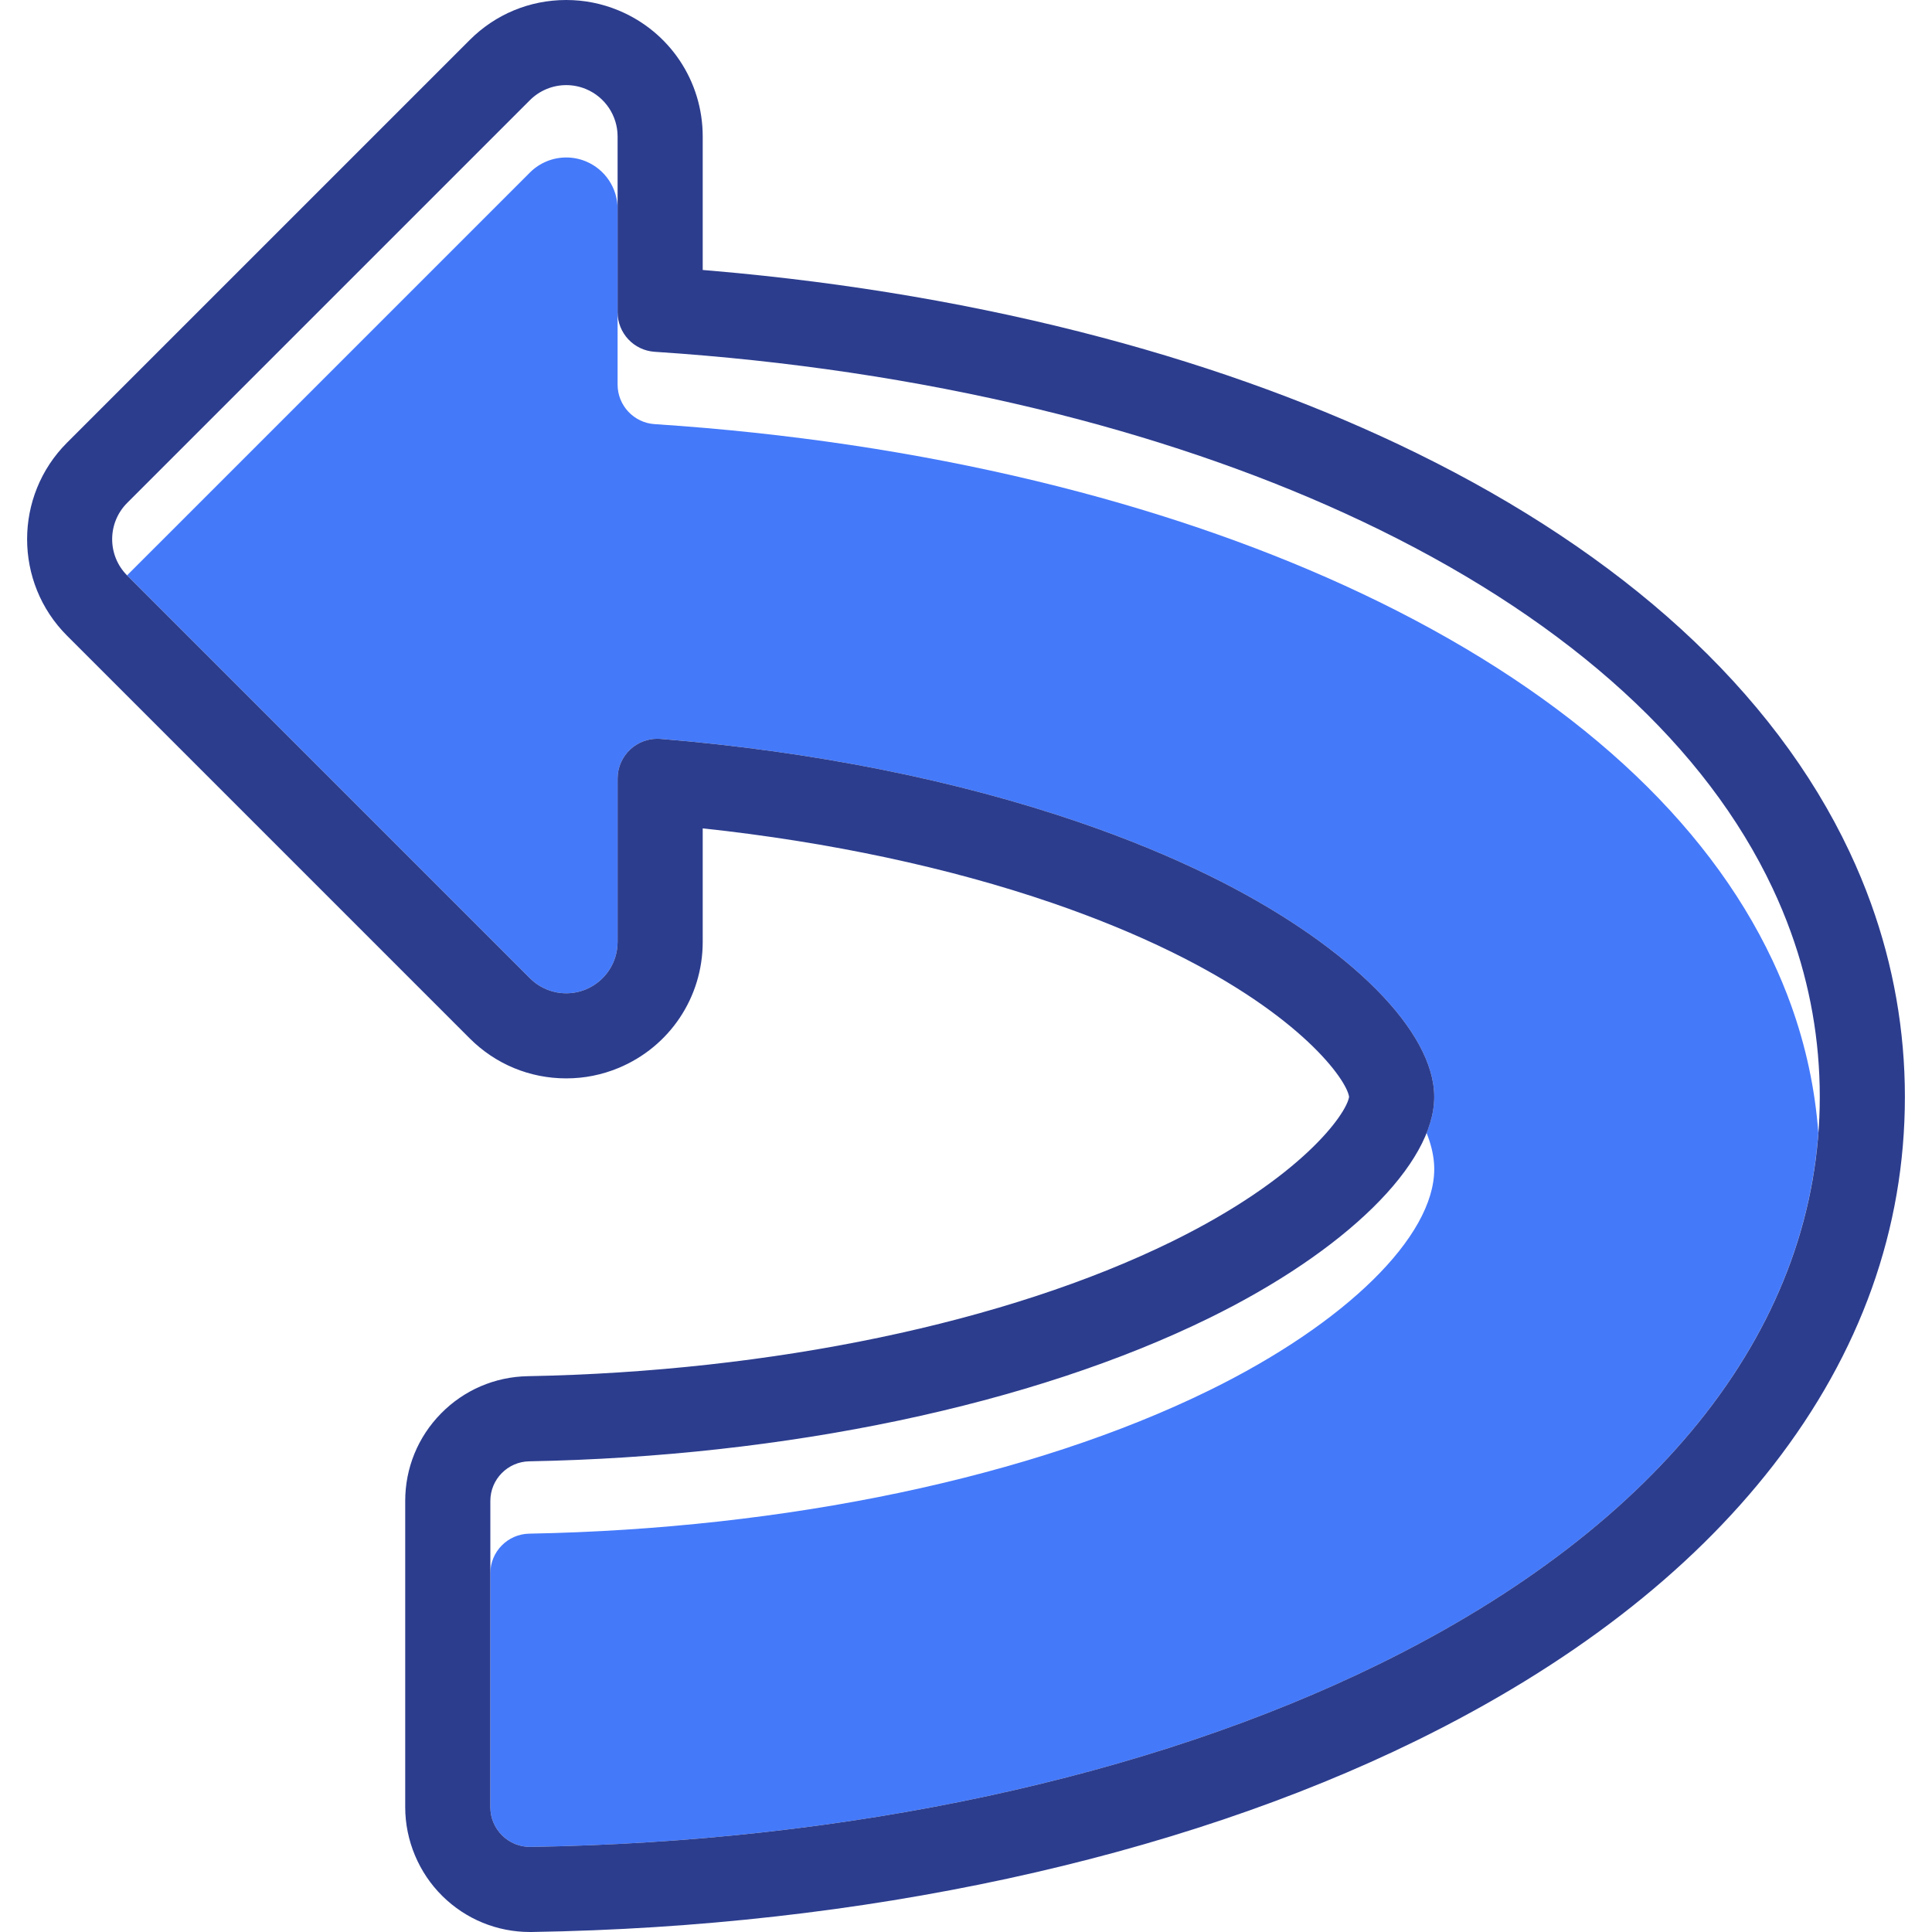
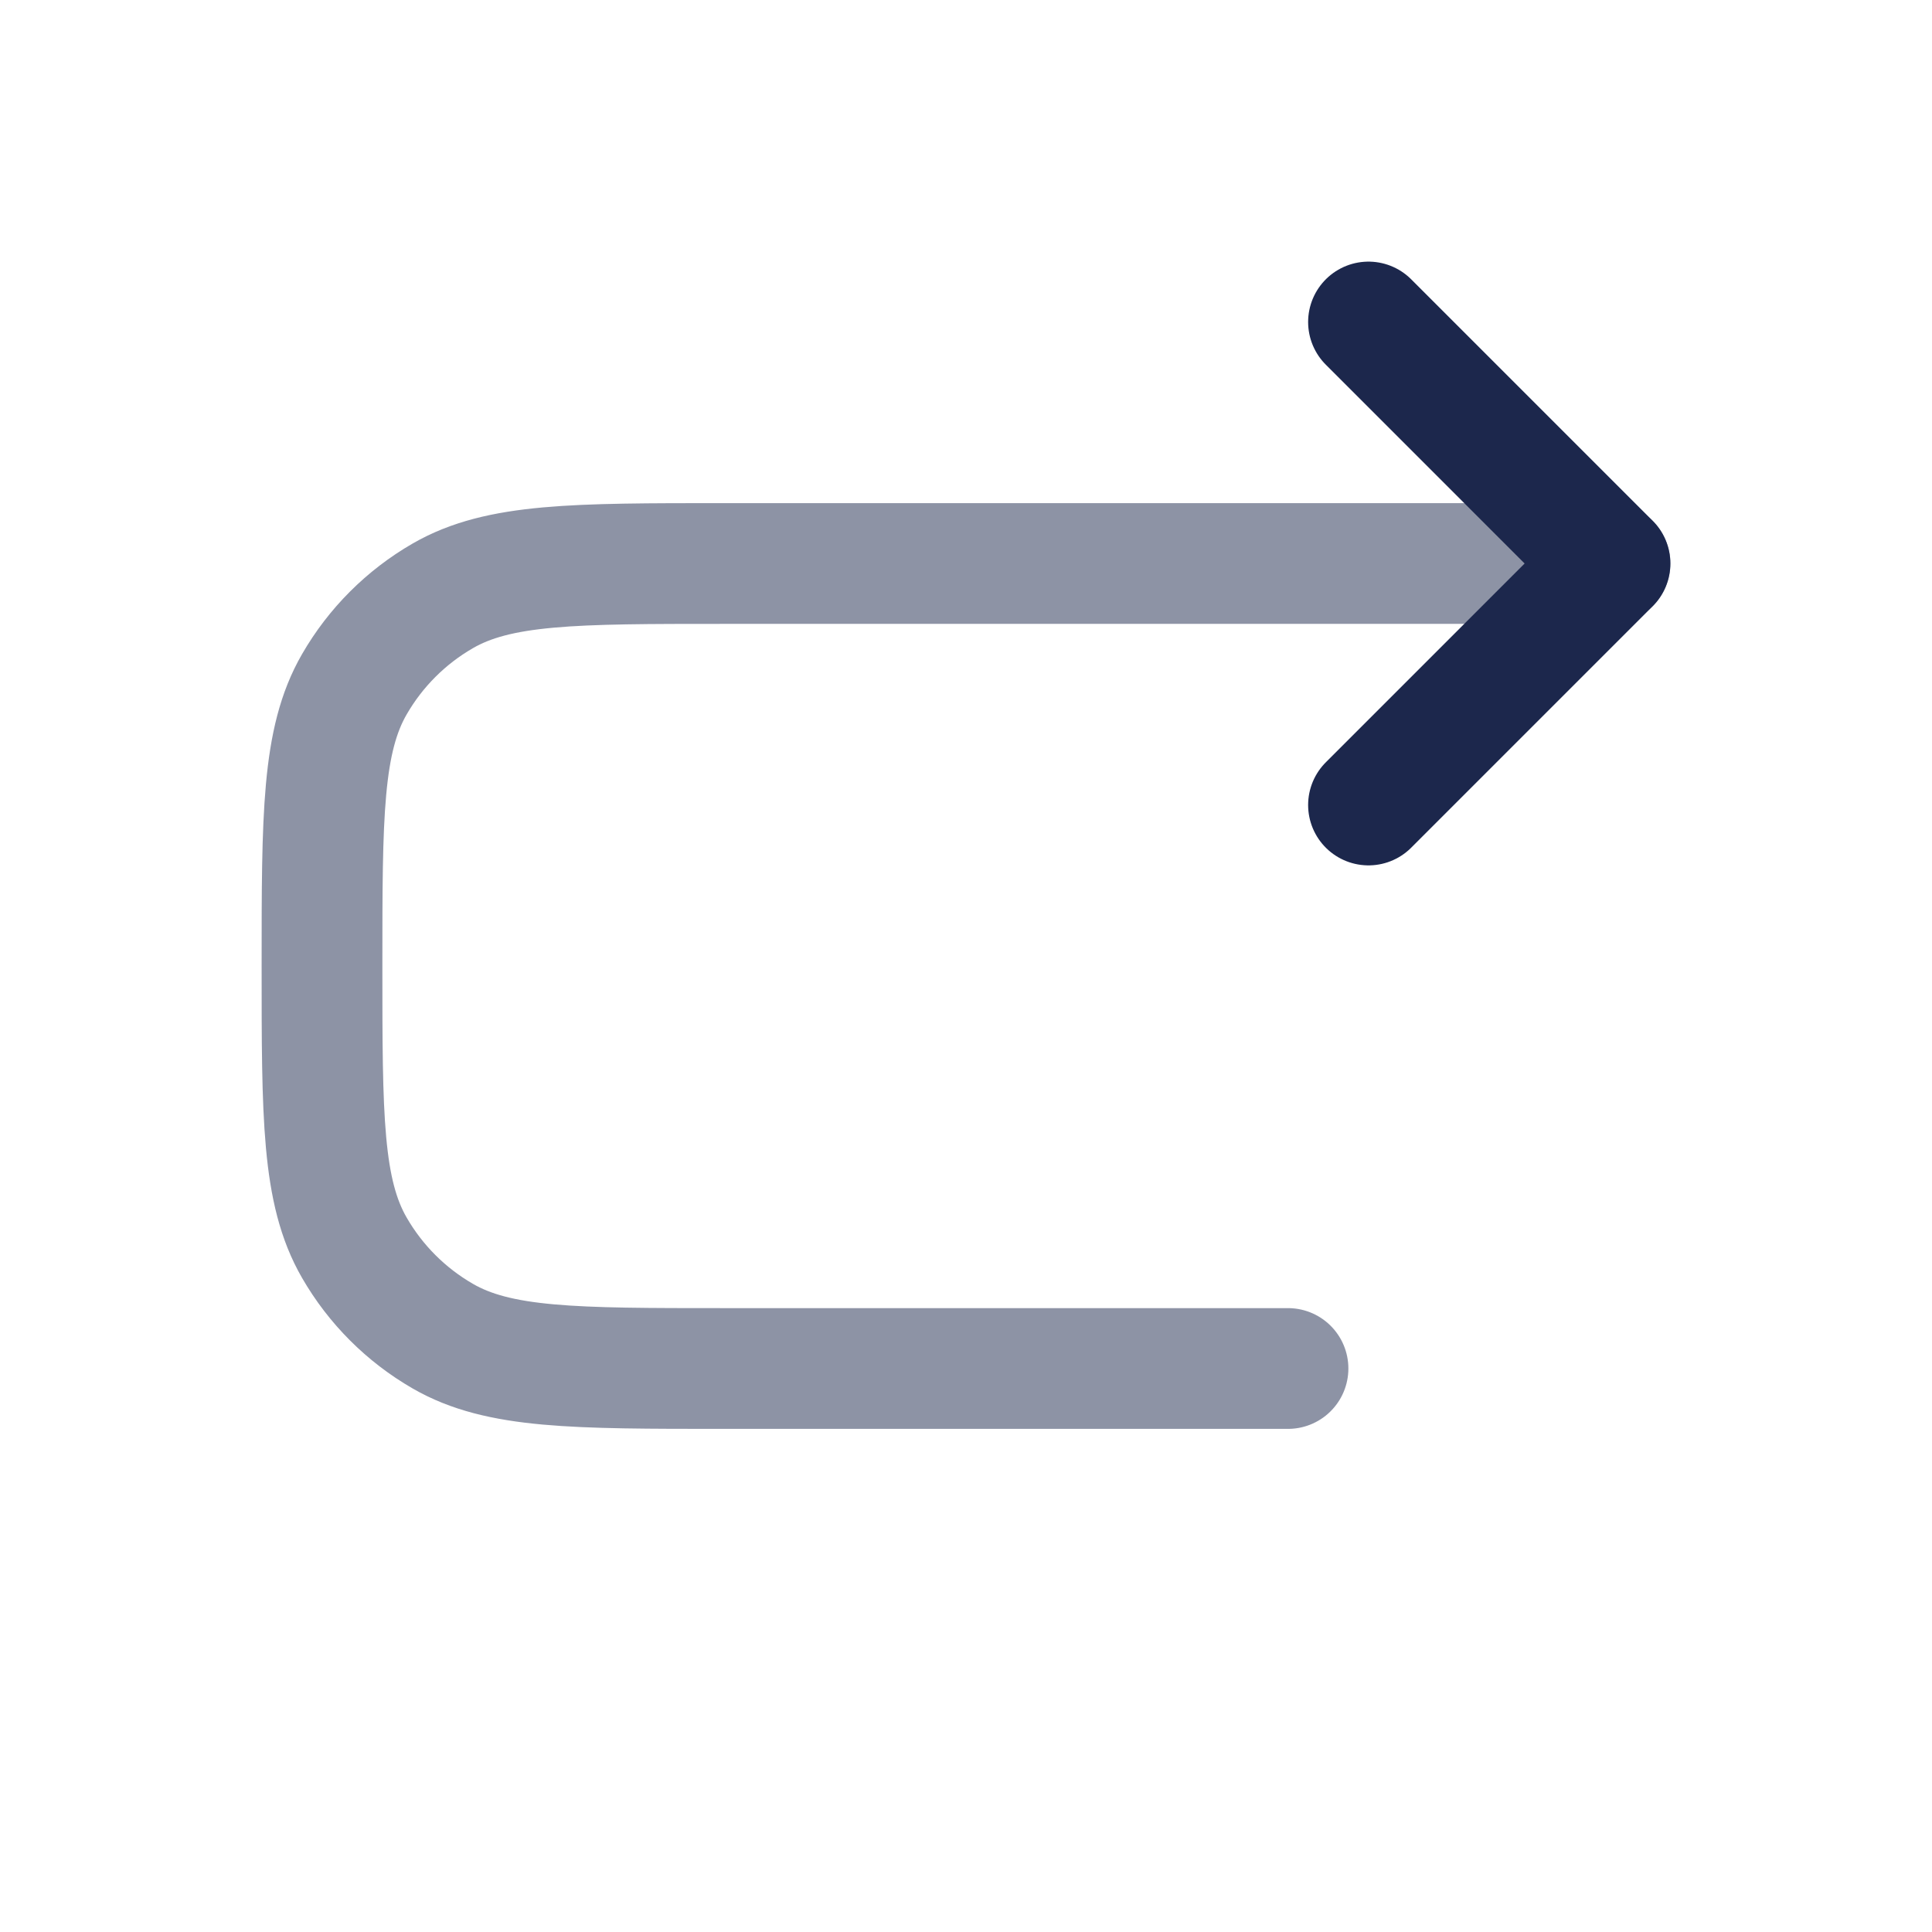
- <svg xmlns="http://www.w3.org/2000/svg" version="1.1" id="Capa_1" x="0px" y="0px" viewBox="0 0 453.944 453.944" style="enable-background:new 0 0 453.944 453.944;" xml:space="preserve">
-   <defs id="defs39" />
-   <path style="fill:#4479fa" d="m 124.511,40.535 c 2.308,-2.309 5.395,-3.535 8.535,-3.535 1.554,0 3.122,0.301 4.615,0.919 4.509,1.868 7.449,6.268 7.449,11.148 v 41.284 c 0,4.911 3.809,8.985 8.709,9.305 3.999,0.261 7.98,0.562 11.942,0.904 30.808,2.664 60.464,7.753 88.051,15.079 v 0 c 25.391,6.742 49.029,15.378 70.195,25.761 45.395,22.269 76.927,51.273 92.47,84.274 1.608,3.414 3.045,6.871 4.308,10.367 3.529,9.767 5.682,19.846 6.453,30.167 -3.714,49.73 -40.023,93.799 -103.231,124.807 -54.238,26.608 -124.701,41.746 -199.323,42.929 -0.049,0 -0.099,10e-4 -0.148,10e-4 -2.445,0 -4.795,-0.961 -6.541,-2.679 -1.781,-1.752 -2.786,-4.147 -2.786,-6.646 v -54.953 c 0.001,-5.083 4.069,-9.224 9.152,-9.318 60.345,-1.118 118.134,-13.246 159.749,-33.661 32.123,-15.757 52.88,-36.162 52.88,-51.98 0,-0.494 -0.02,-0.994 -0.061,-1.497 -0.181,-2.258 -0.777,-4.604 -1.737,-7.006 1.173,-2.936 1.798,-5.785 1.798,-8.498 0,-0.494 -0.02,-0.994 -0.061,-1.497 -1.248,-15.592 -21.7,-35.217 -52.819,-50.484 -9.335,-4.579 -19.49,-8.737 -30.298,-12.452 -29.088,-9.997 -62.954,-16.752 -98.608,-19.666 -0.253,-0.021 -0.507,-0.031 -0.759,-0.031 -2.333,0 -4.59,0.875 -6.32,2.468 -1.916,1.765 -3.016,4.251 -3.016,6.857 v 17 21.408 c 0,4.881 -2.94,9.281 -7.449,11.148 -1.493,0.619 -3.06,0.919 -4.615,0.919 -3.14,0 -6.227,-1.227 -8.535,-3.535 L 29.888,135.22 c -0.011,-0.011 -0.019,-0.022 -0.03,-0.033 0.01,-0.011 0.019,-0.022 0.03,-0.033 z" id="path2" />
-   <path style="fill:#2c3d8e" d="m 133.046,20 c -3.14,0 -6.227,1.227 -8.535,3.535 l -94.622,94.622 c -4.712,4.713 -4.712,12.354 0,17.066 l 94.622,94.622 c 2.308,2.309 5.395,3.535 8.535,3.535 1.555,0 3.122,-0.301 4.615,-0.919 4.509,-1.868 7.449,-6.268 7.449,-11.148 v -38.408 c 0,-2.605 1.099,-5.092 3.016,-6.857 1.73,-1.592 3.988,-2.468 6.32,-2.468 0.252,0 0.505,0.01 0.759,0.031 35.654,2.913 69.519,9.669 98.608,19.666 10.809,3.715 20.964,7.873 30.298,12.452 31.119,15.267 51.572,34.892 52.819,50.484 0.04,0.503 0.061,1.002 0.061,1.497 0,15.818 -20.757,36.223 -52.88,51.98 -41.616,20.416 -99.404,32.543 -159.749,33.661 -5.083,0.094 -9.152,4.236 -9.152,9.32 v 71.951 c 0,2.499 1.005,4.893 2.786,6.646 1.746,1.718 4.096,2.679 6.541,2.679 0.049,0 0.099,0 0.148,-10e-4 74.622,-1.183 145.085,-16.321 199.323,-42.929 66.787,-32.767 103.568,-80.109 103.568,-133.309 0,-13.3 -2.299,-26.234 -6.791,-38.666 -1.263,-3.497 -2.7,-6.953 -4.308,-10.367 -15.543,-33.001 -47.075,-62.005 -92.47,-84.274 -21.166,-10.383 -44.804,-19.019 -70.194,-25.761 v 0 c -27.587,-7.326 -57.243,-12.415 -88.051,-15.079 -3.962,-0.342 -7.943,-0.643 -11.942,-0.904 -4.901,-0.319 -8.709,-4.394 -8.709,-9.305 V 32.068 c 0,-4.881 -2.94,-9.281 -7.449,-11.148 -1.494,-0.619 -3.062,-0.92 -4.616,-0.92 m 0,-20 c 4.231,0 8.359,0.822 12.271,2.443 12.023,4.979 19.793,16.608 19.793,29.625 v 31.367 c 0.794,0.065 1.585,0.132 2.372,0.2 31.916,2.76 62.688,8.034 91.463,15.675 26.839,7.126 51.693,16.256 73.87,27.135 24.218,11.88 45.115,25.776 62.11,41.302 17.426,15.919 30.765,33.551 39.645,52.406 1.867,3.964 3.558,8.034 5.025,12.094 5.295,14.654 7.98,29.95 7.98,45.46 0,31.025 -10.411,60.158 -30.945,86.587 -19.624,25.259 -47.824,47.019 -83.815,64.675 -56.612,27.773 -130.415,43.744 -207.814,44.971 -0.15,0.002 -0.308,0.003 -0.465,0.003 -7.745,0 -15.05,-2.992 -20.57,-8.425 -5.565,-5.476 -8.757,-13.094 -8.757,-20.9 v -71.951 c 0,-7.733 2.984,-15.029 8.401,-20.545 5.414,-5.513 12.652,-8.627 20.38,-8.771 57.365,-1.063 112.516,-12.588 151.312,-31.62 30.401,-14.913 41.104,-30.011 41.679,-34.024 -0.574,-4.012 -11.277,-19.11 -41.679,-34.025 -8.467,-4.153 -17.884,-8.021 -27.99,-11.494 -24.31,-8.354 -52.521,-14.368 -82.202,-17.556 v 26.678 c 0,13.017 -7.77,24.646 -19.796,29.626 -3.91,1.62 -8.038,2.442 -12.268,2.442 -8.57,-10e-4 -16.623,-3.338 -22.679,-9.395 l -94.62,-94.62 c -12.503,-12.502 -12.503,-32.846 -10e-4,-45.35 L 110.369,9.393 c 6.056,-6.057 14.11,-9.393 22.677,-9.393 z" id="path4" />
-   <g id="g6">
- </g>
-   <g id="g8">
- </g>
-   <g id="g10">
- </g>
-   <g id="g12">
- </g>
-   <g id="g14">
- </g>
-   <g id="g16">
- </g>
-   <g id="g18">
- </g>
-   <g id="g20">
- </g>
-   <g id="g22">
- </g>
-   <g id="g24">
- </g>
-   <g id="g26">
- </g>
-   <g id="g28">
- </g>
-   <g id="g30">
- </g>
-   <g id="g32">
- </g>
-   <g id="g34">
- </g>
+ <svg xmlns="http://www.w3.org/2000/svg" width="800px" height="800px" viewBox="0 0 24 24" fill="none">
+   <path d="M17 4L20 7L17 10" stroke="#1C274C" stroke-width="1.5" stroke-linecap="round" stroke-linejoin="round" />
+   <path opacity="0.5" d="M20 7H9C7.131 7 6.196 7 5.5 7.402C5.044 7.665 4.665 8.044 4.402 8.5C4 9.196 4 10.131 4 12C4 13.869 4 14.804 4.402 15.5C4.665 15.956 5.044 16.335 5.5 16.598C6.196 17 7.131 17 9 17H16" stroke="#1C274C" stroke-width="1.5" stroke-linecap="round" />
</svg>
